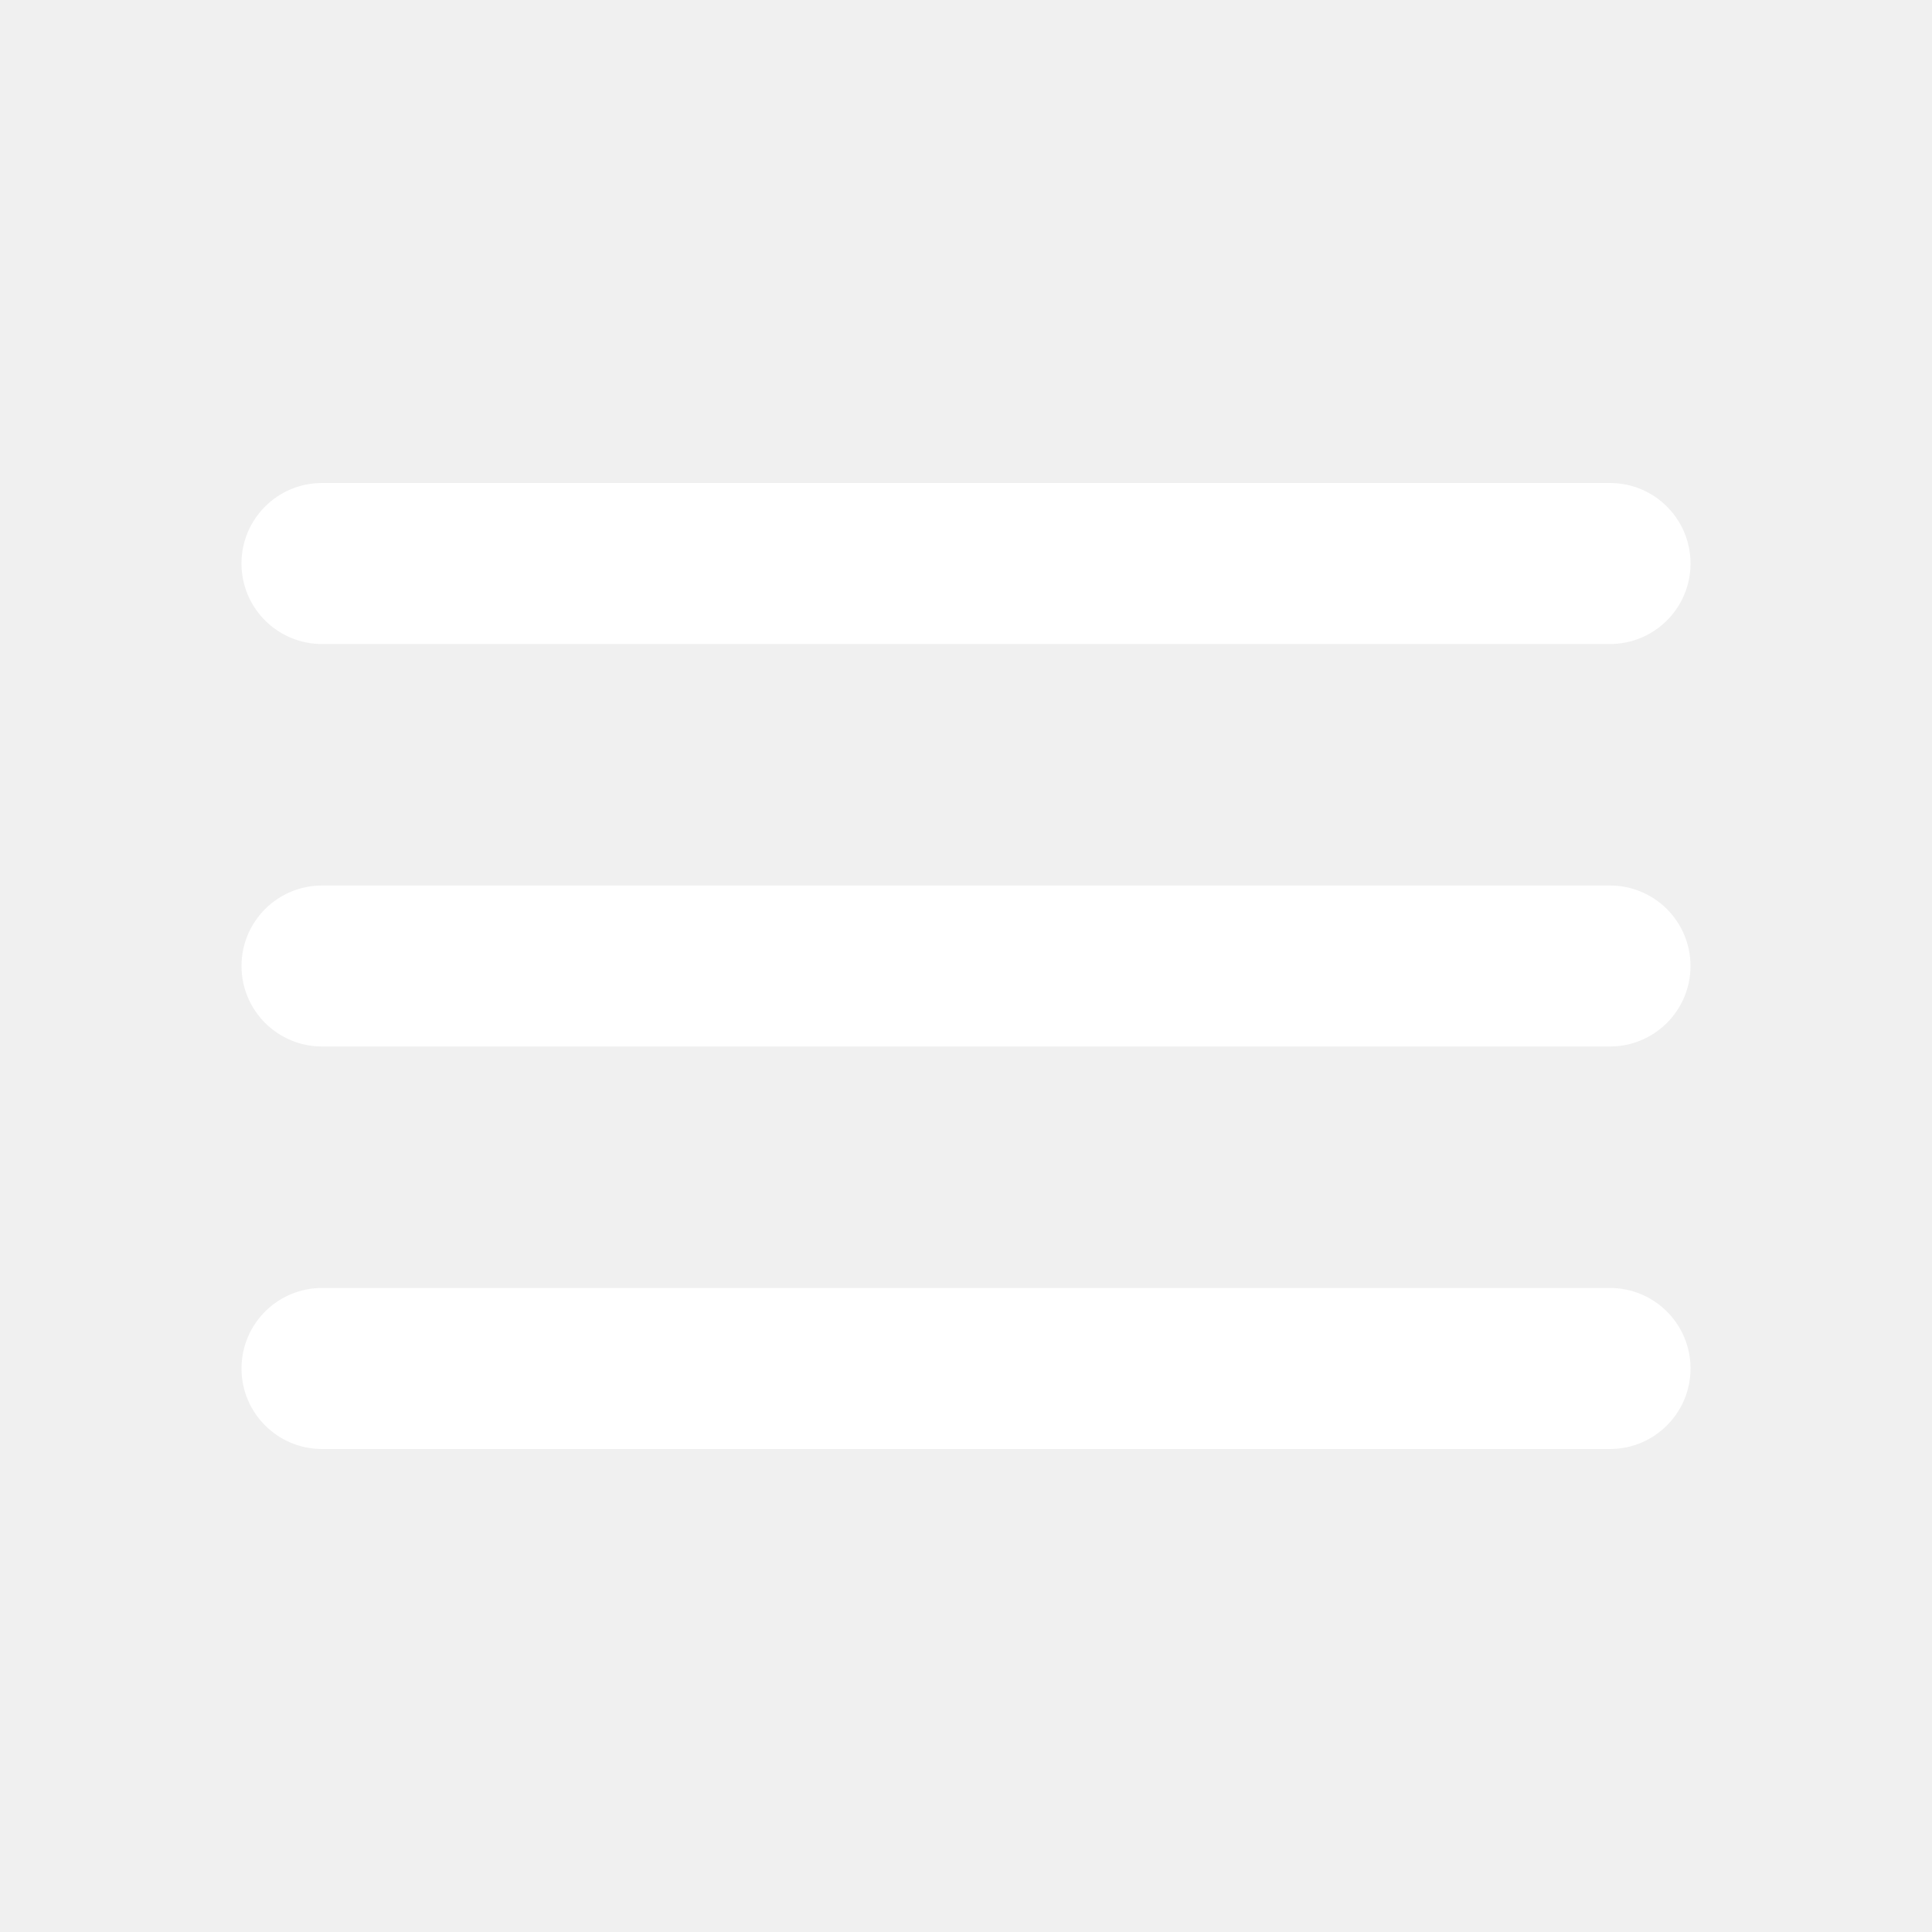
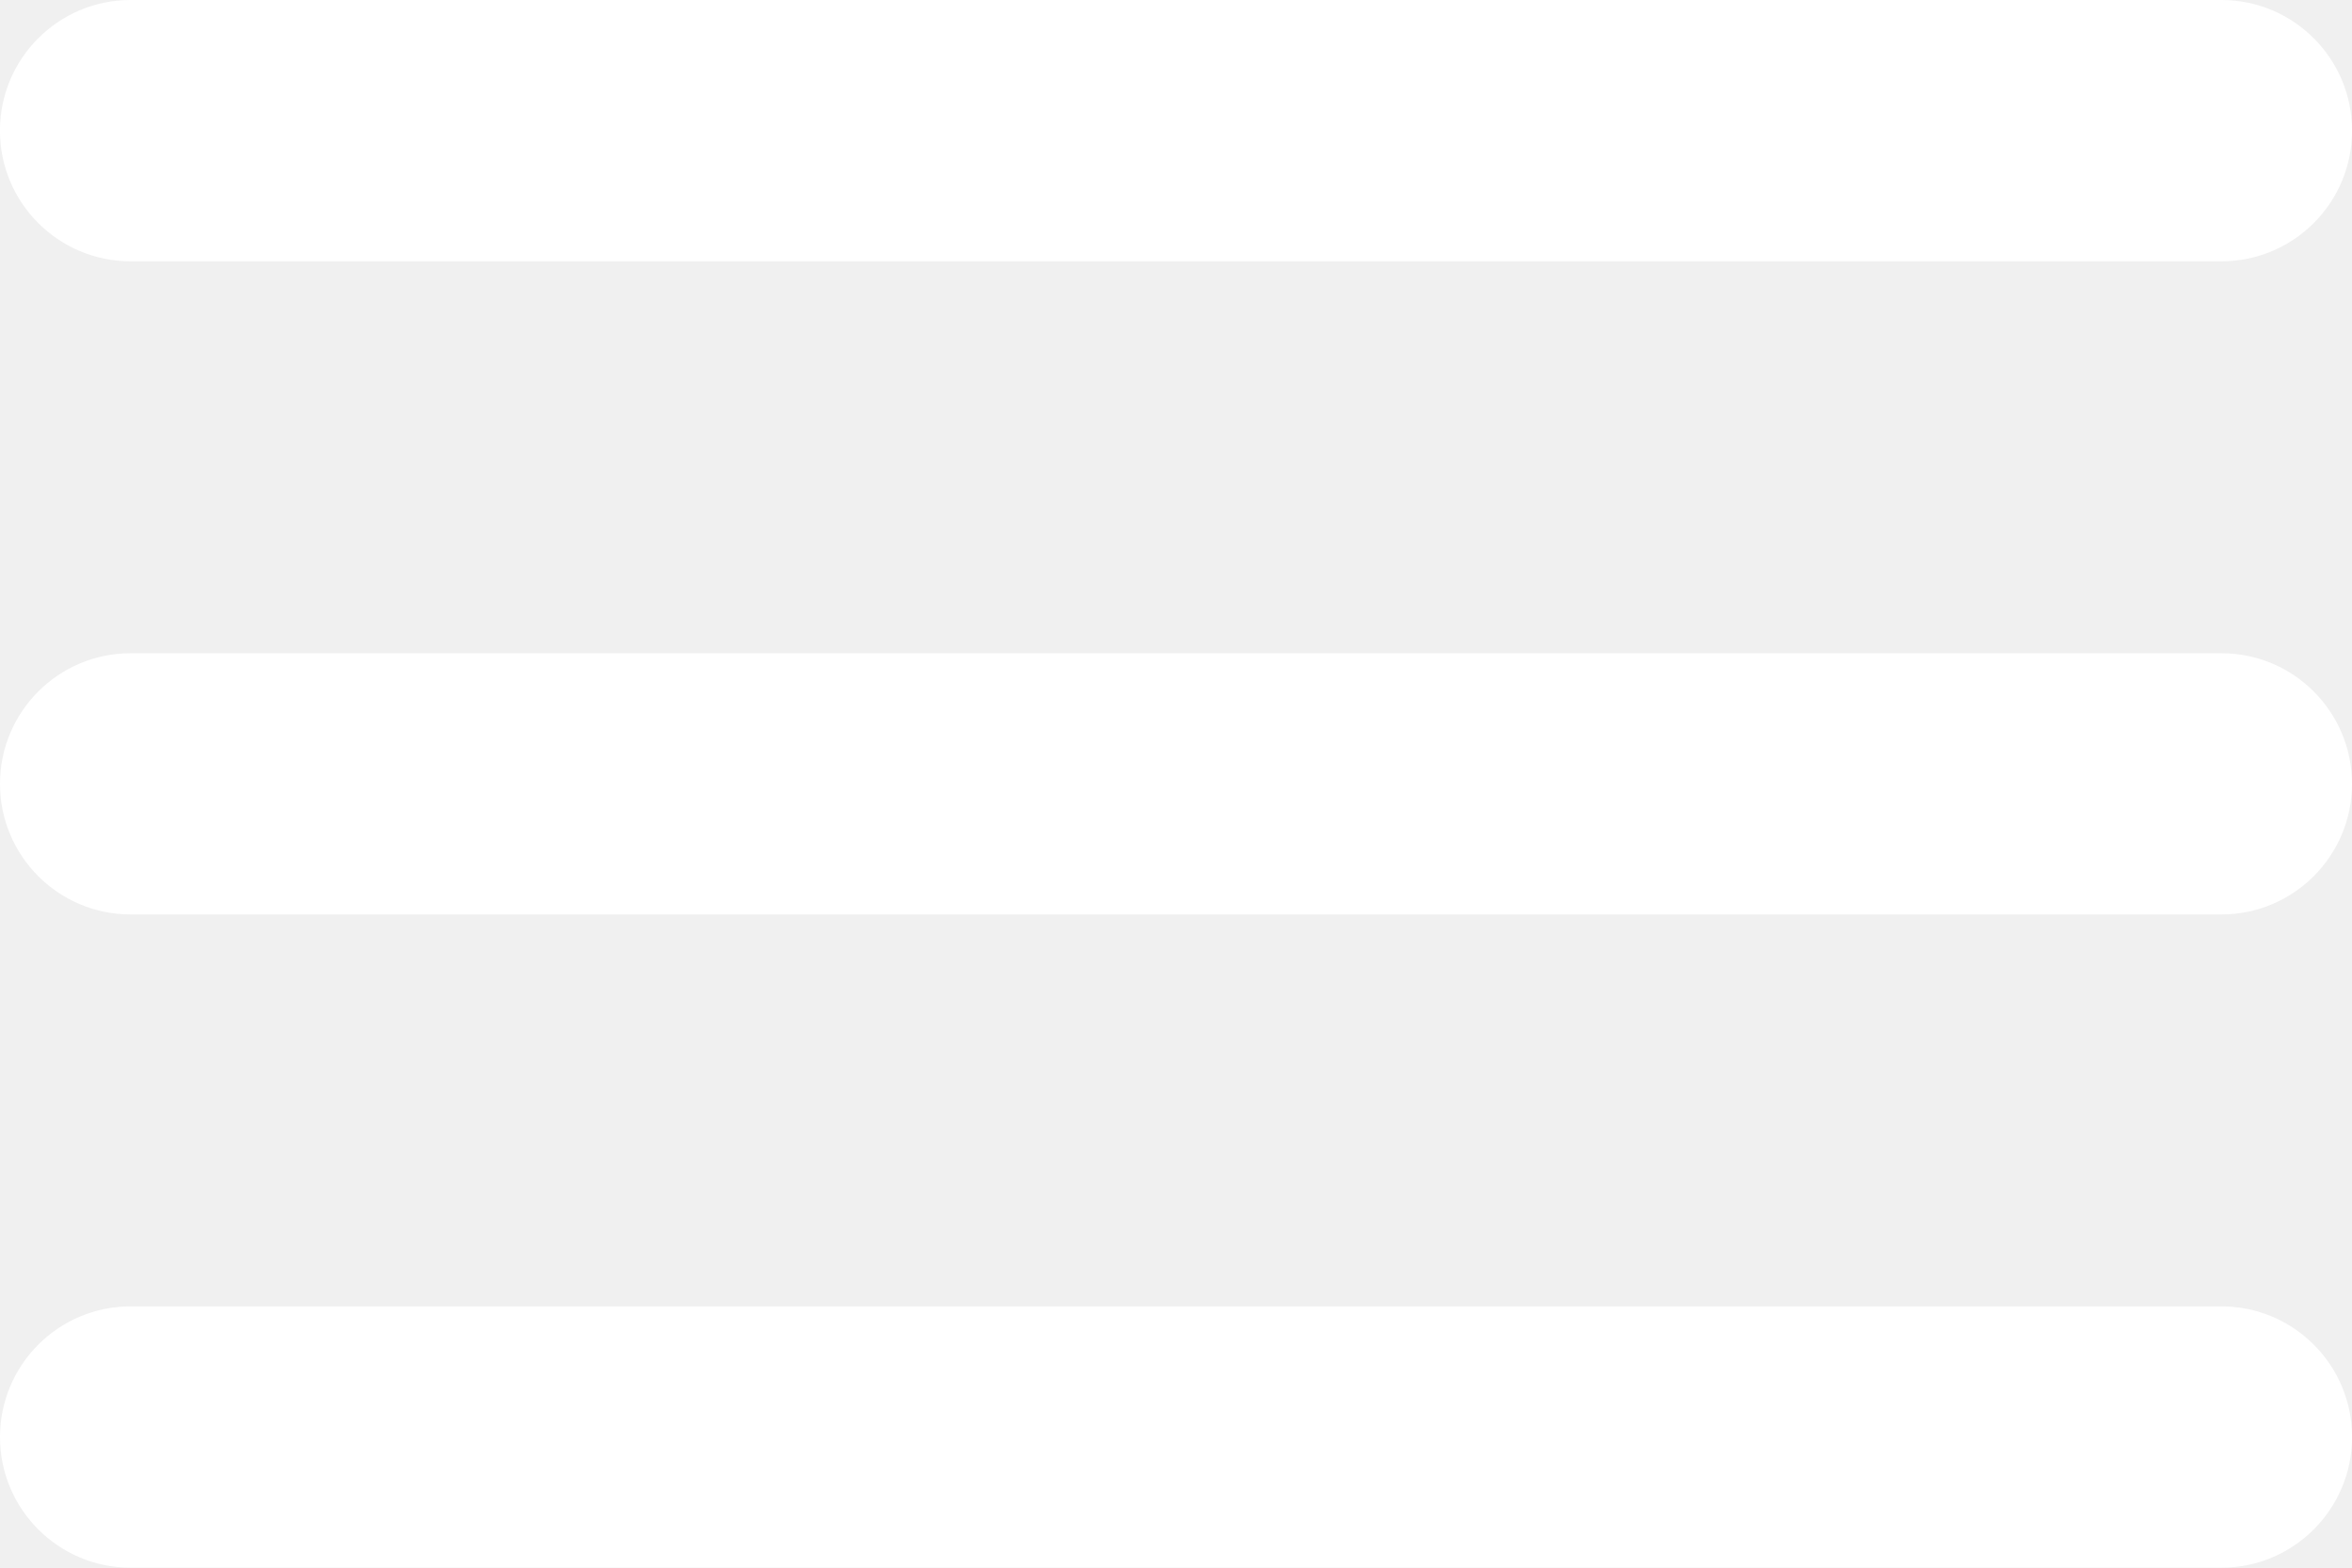
- <svg xmlns="http://www.w3.org/2000/svg" width="32" height="32" fill="none">
-   <path d="M4 22.667C4 23.403 4.597 24 5.333 24h21.334a1.333 1.333 0 000-2.667H5.333c-.736 0-1.333.597-1.333 1.334zM4 16c0 .736.597 1.333 1.333 1.333h21.334a1.333 1.333 0 000-2.666H5.333C4.597 14.667 4 15.264 4 16zm1.333-8a1.333 1.333 0 100 2.667h21.334a1.333 1.333 0 000-2.667H5.333z" fill="#fff" />
+ <svg xmlns="http://www.w3.org/2000/svg" width="24" height="16" fill="none">
+   <path d="M0 14.667C0 15.403.597 16 1.333 16h21.334a1.333 1.333 0 000-2.667H1.333C.597 13.333 0 13.93 0 14.667zM0 8c0 .736.597 1.333 1.333 1.333h21.334a1.333 1.333 0 000-2.666H1.333C.597 6.667 0 7.264 0 8zm1.333-8a1.333 1.333 0 000 2.667h21.334a1.333 1.333 0 000-2.667H1.333z" fill="#fff" />
</svg>
